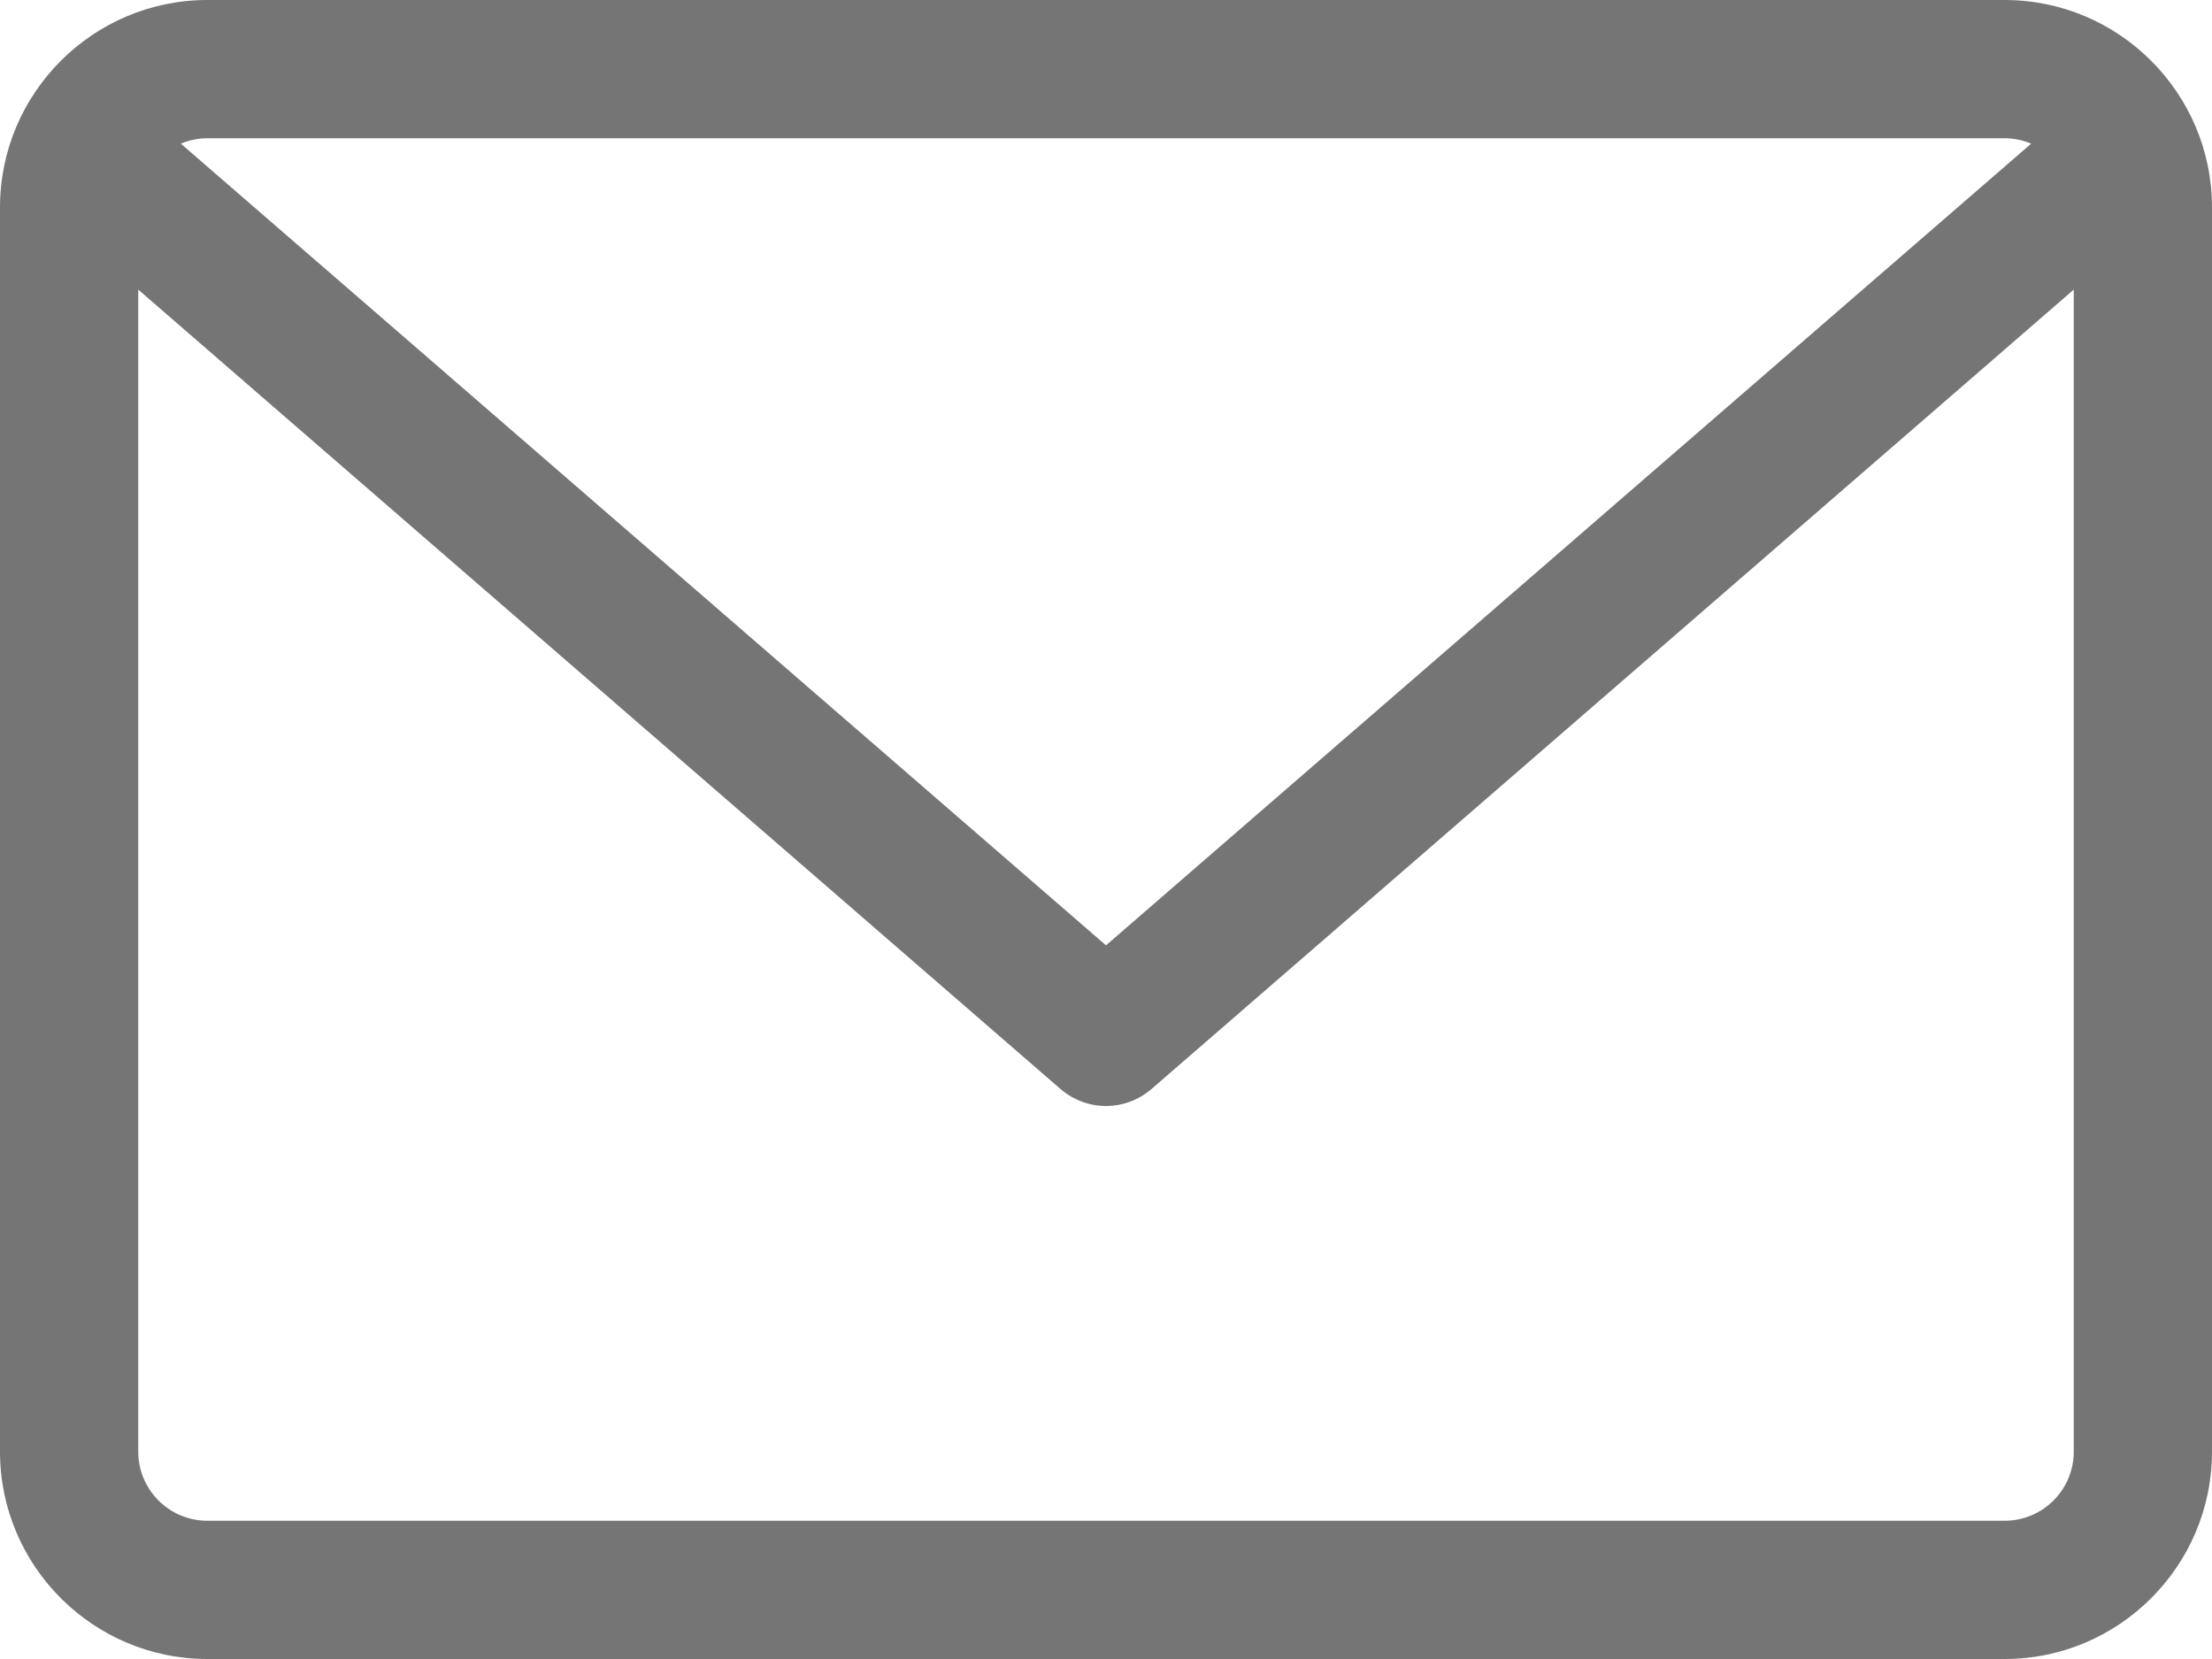
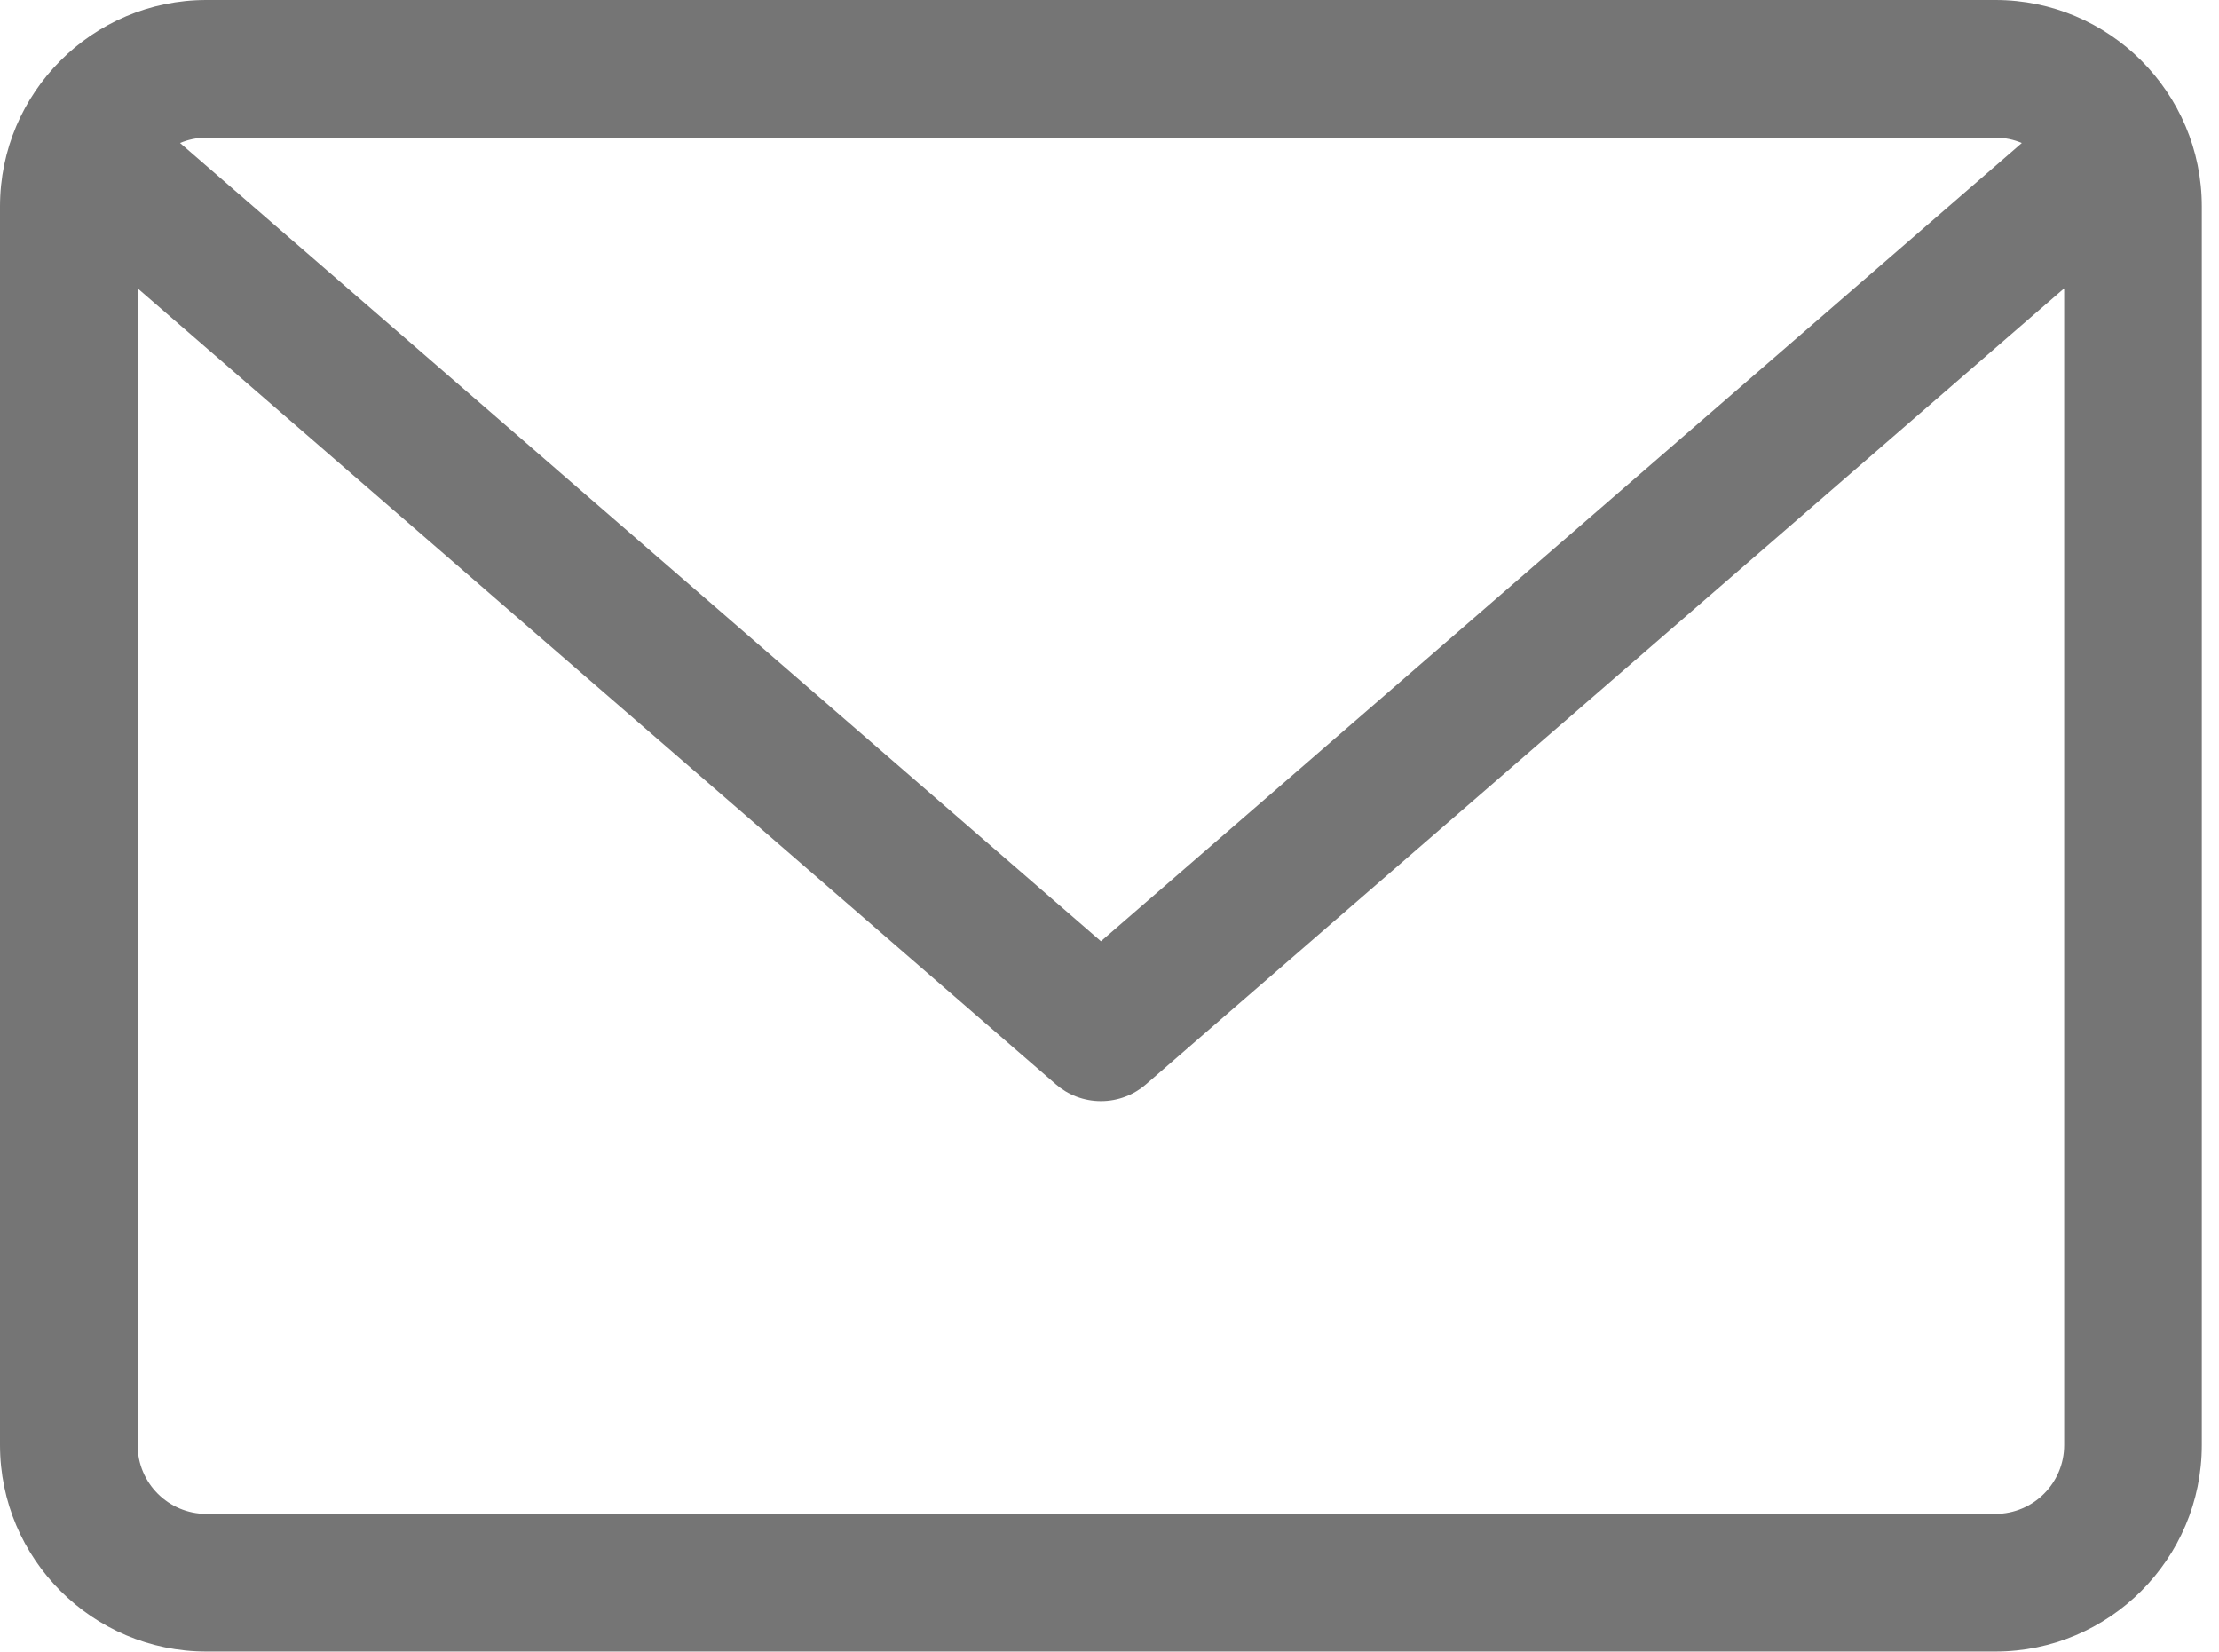
- <svg xmlns="http://www.w3.org/2000/svg" width="16" height="12" viewBox="0 0 16 12" fill="none">
-   <path d="M14.5 0H1.5C0.673 0 0 0.673 0 1.5V10.5C0 11.327 0.673 12 1.5 12H14.5C15.327 12 16 11.327 16 10.5V1.5C16 0.673 15.327 0 14.5 0ZM14.5 1C14.568 1 14.633 1.014 14.692 1.039L8 6.838L1.308 1.039C1.367 1.014 1.432 1 1.5 1H14.5ZM14.5 11H1.5C1.224 11 1 10.776 1 10.5V2.095L7.672 7.878C7.767 7.959 7.883 8 8 8C8.117 8 8.233 7.959 8.328 7.878L15 2.095V10.5C15 10.776 14.776 11 14.5 11Z" fill="#757575" />
+ <svg xmlns="http://www.w3.org/2000/svg" version="1.1" width="43" height="32" viewBox="0 0 43 32">
+   <path fill="#757575" d="M38.667 0h-34.667c-2.205 0-4 1.795-4 4v24c0 2.205 1.795 4 4 4h34.667c2.205 0 4-1.795 4-4v-24c0-2.205-1.795-4-4-4zM38.667 2.667c0.181 0 0.355 0.037 0.512 0.104l-17.845 15.467-17.845-15.467c0.151-0.065 0.327-0.104 0.512-0.104h34.667zM38.667 29.333h-34.667c-0.736 0-1.333-0.597-1.333-1.333v0-22.413l17.792 15.421c0.233 0.203 0.539 0.327 0.875 0.327s0.642-0.124 0.876-0.328l-0.002 0.001 17.792-15.421v22.413c0 0.736-0.597 1.333-1.333 1.333v0z" />
</svg>
